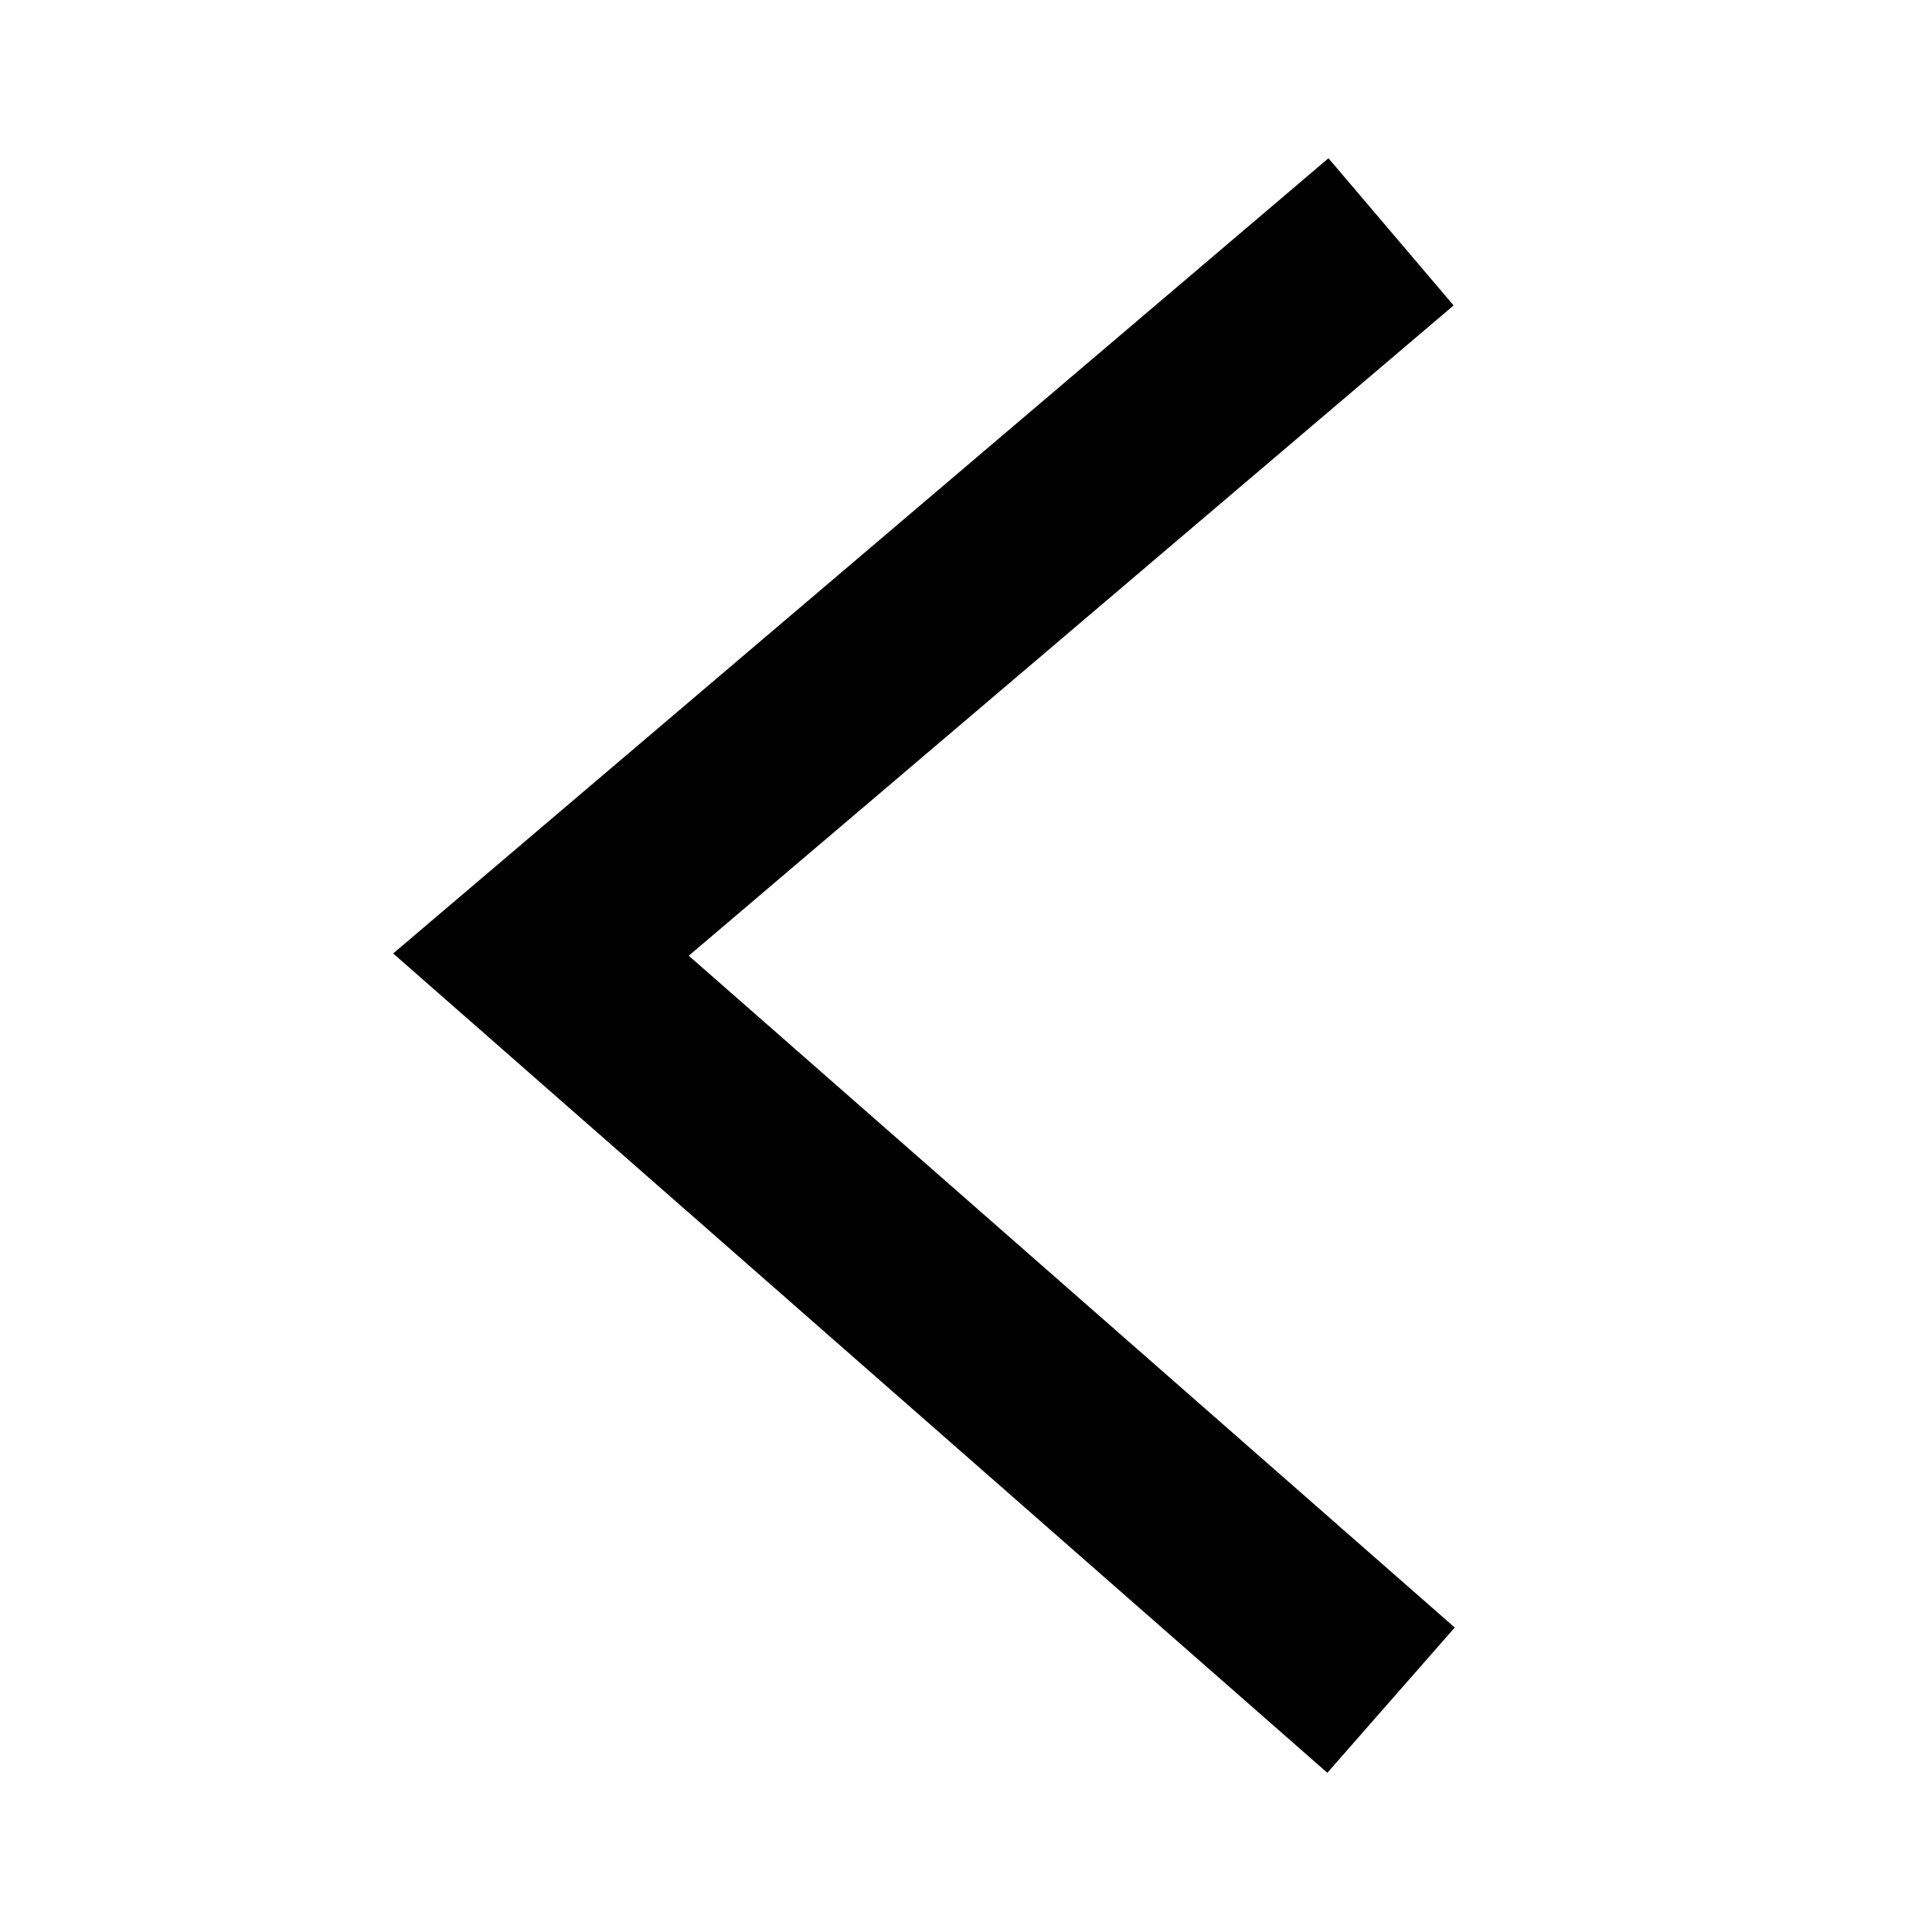
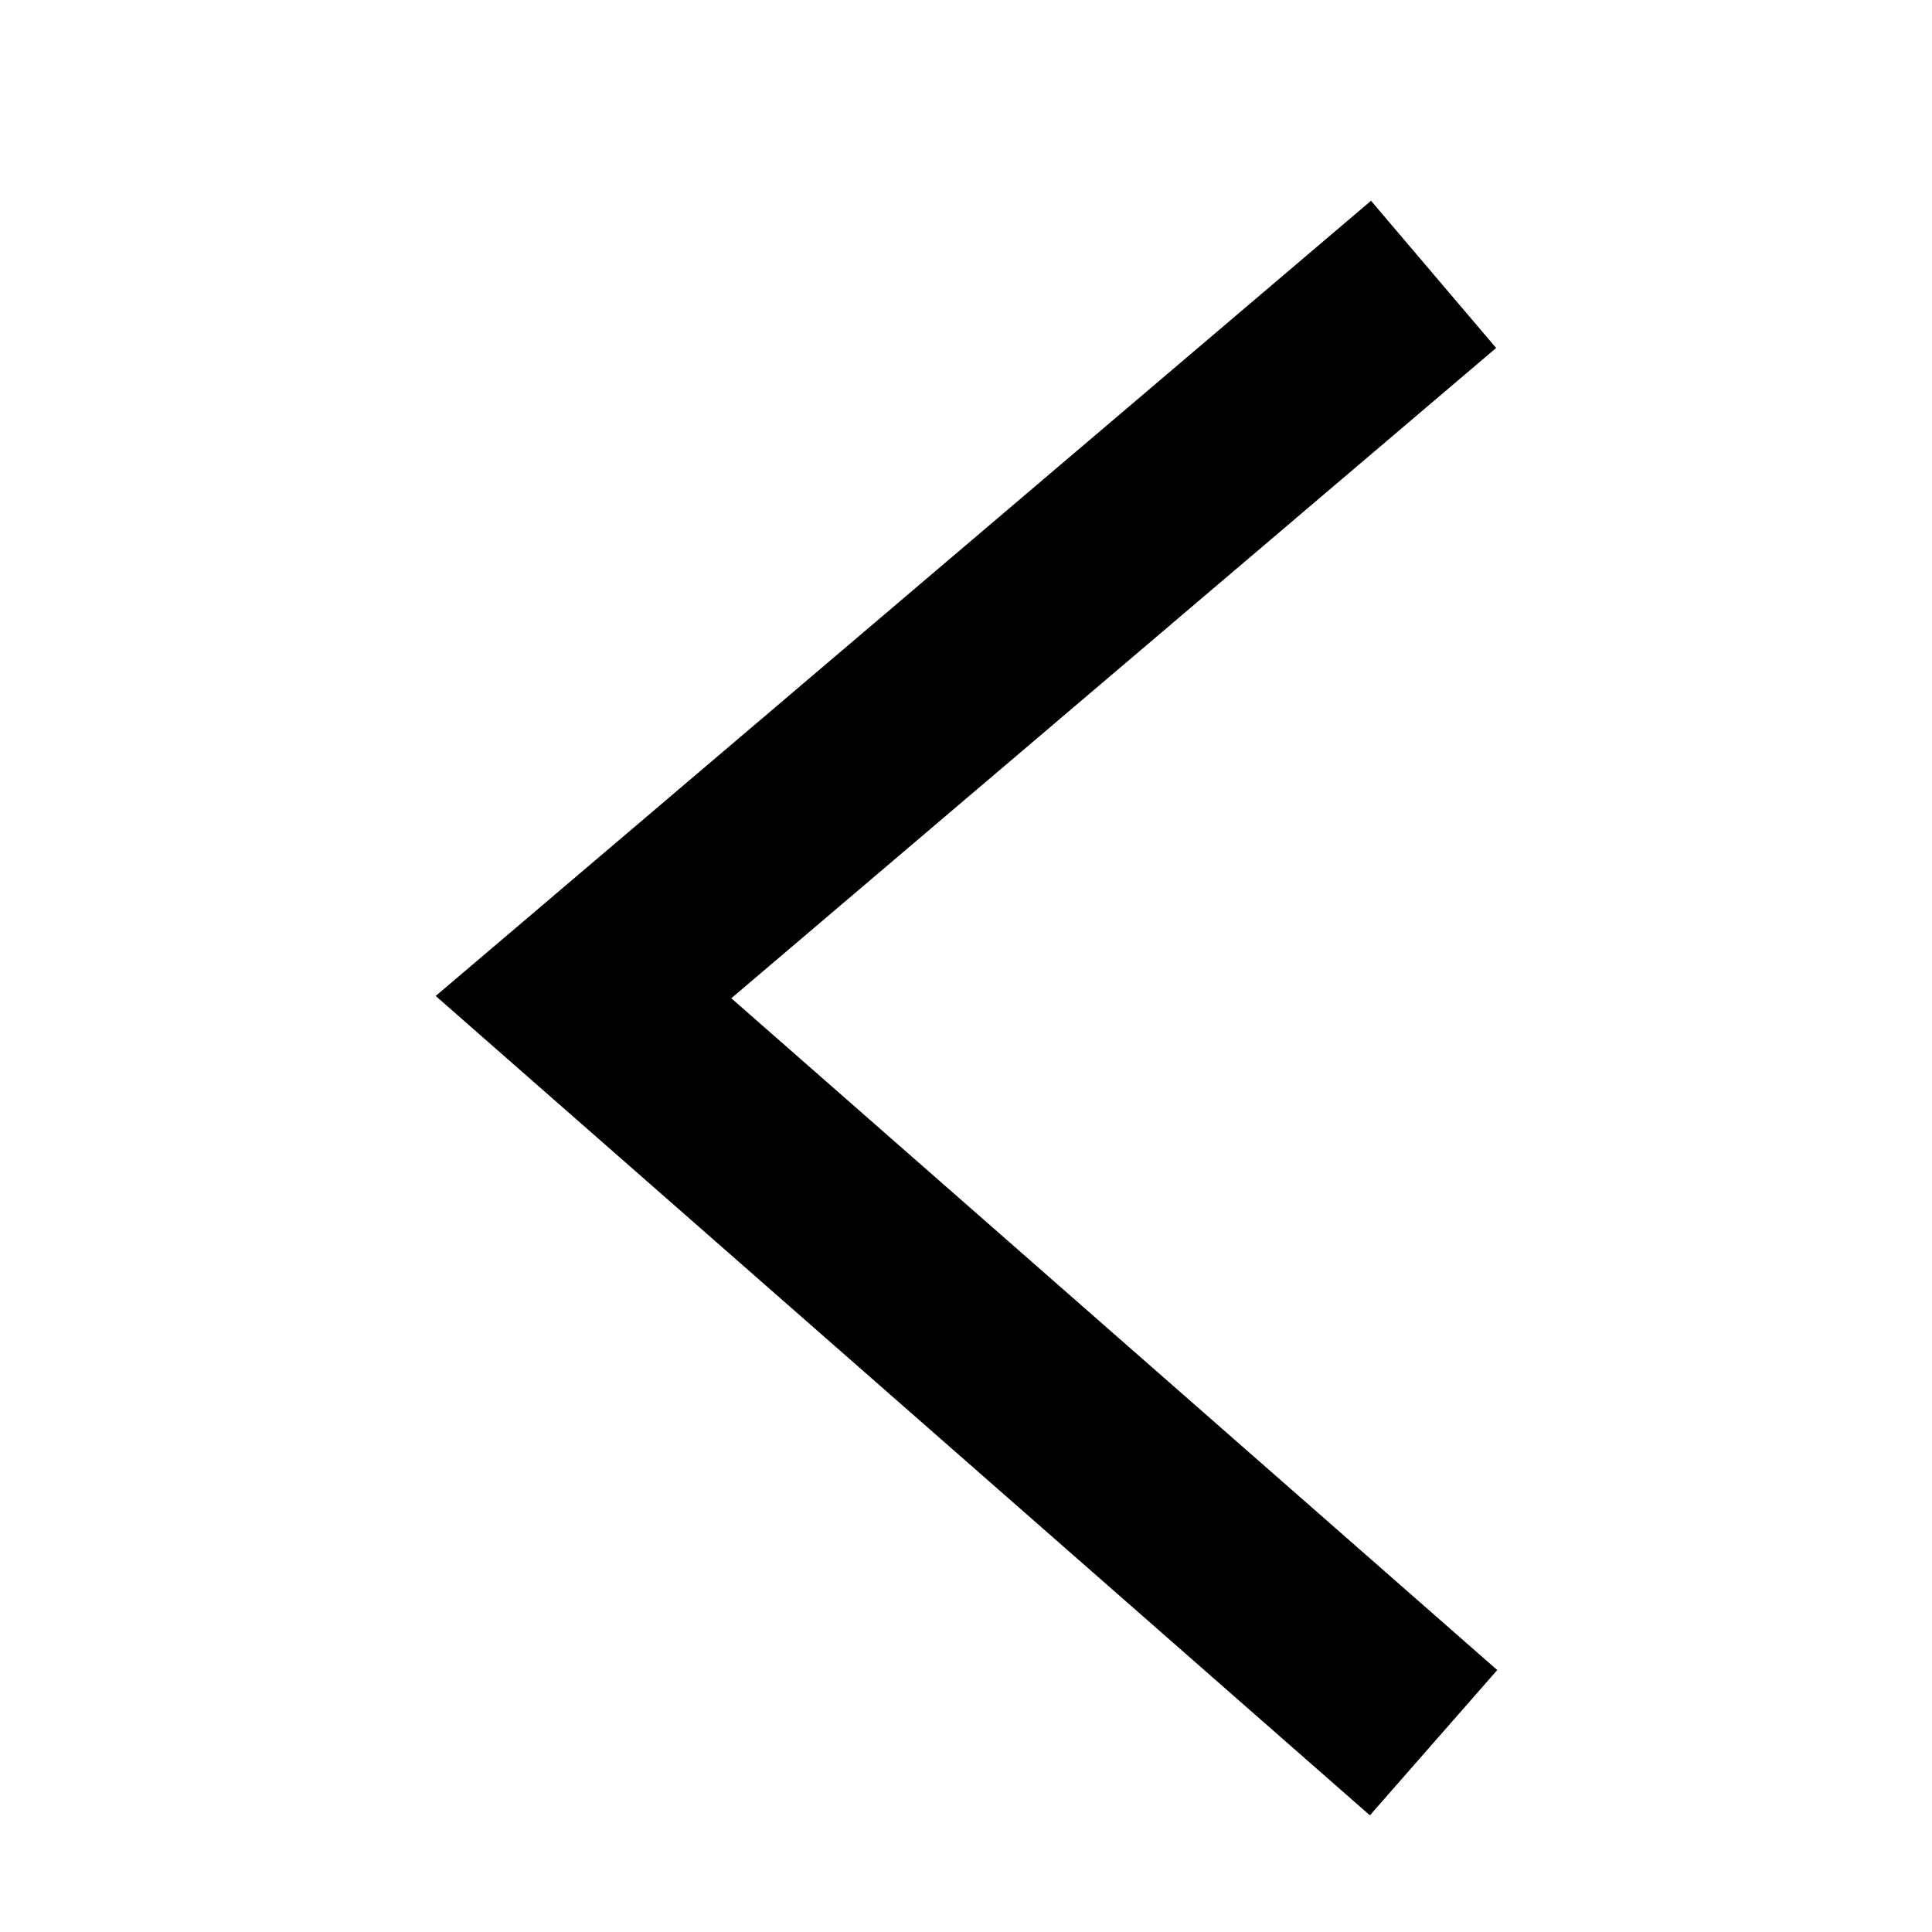
<svg xmlns="http://www.w3.org/2000/svg" width="50px" height="50px" viewBox="0 0 50 50" version="1.1">
  <g id="026-precedent" stroke="none" stroke-width="1" fill="none" fill-rule="evenodd">
-     <polyline id="Path-4" stroke="#000000" stroke-width="5" fill-rule="nonzero" transform="translate(25, 25) scale(-1, 1) rotate(-90) translate(-25, -25) " points="6 14 25.295 36 44 14" />
+     <polygon id="Path-4" fill="#000000" fill-rule="nonzero" transform="translate(25.01257, 26.08825) scale(-1, 1) rotate(-90) translate(-25.01257, -26.08825) " points="42.095 12.381 45.905 15.619 25.325 39.825 4.12 15.648 7.88 12.352 25.266 32.175" />
  </g>
</svg>
